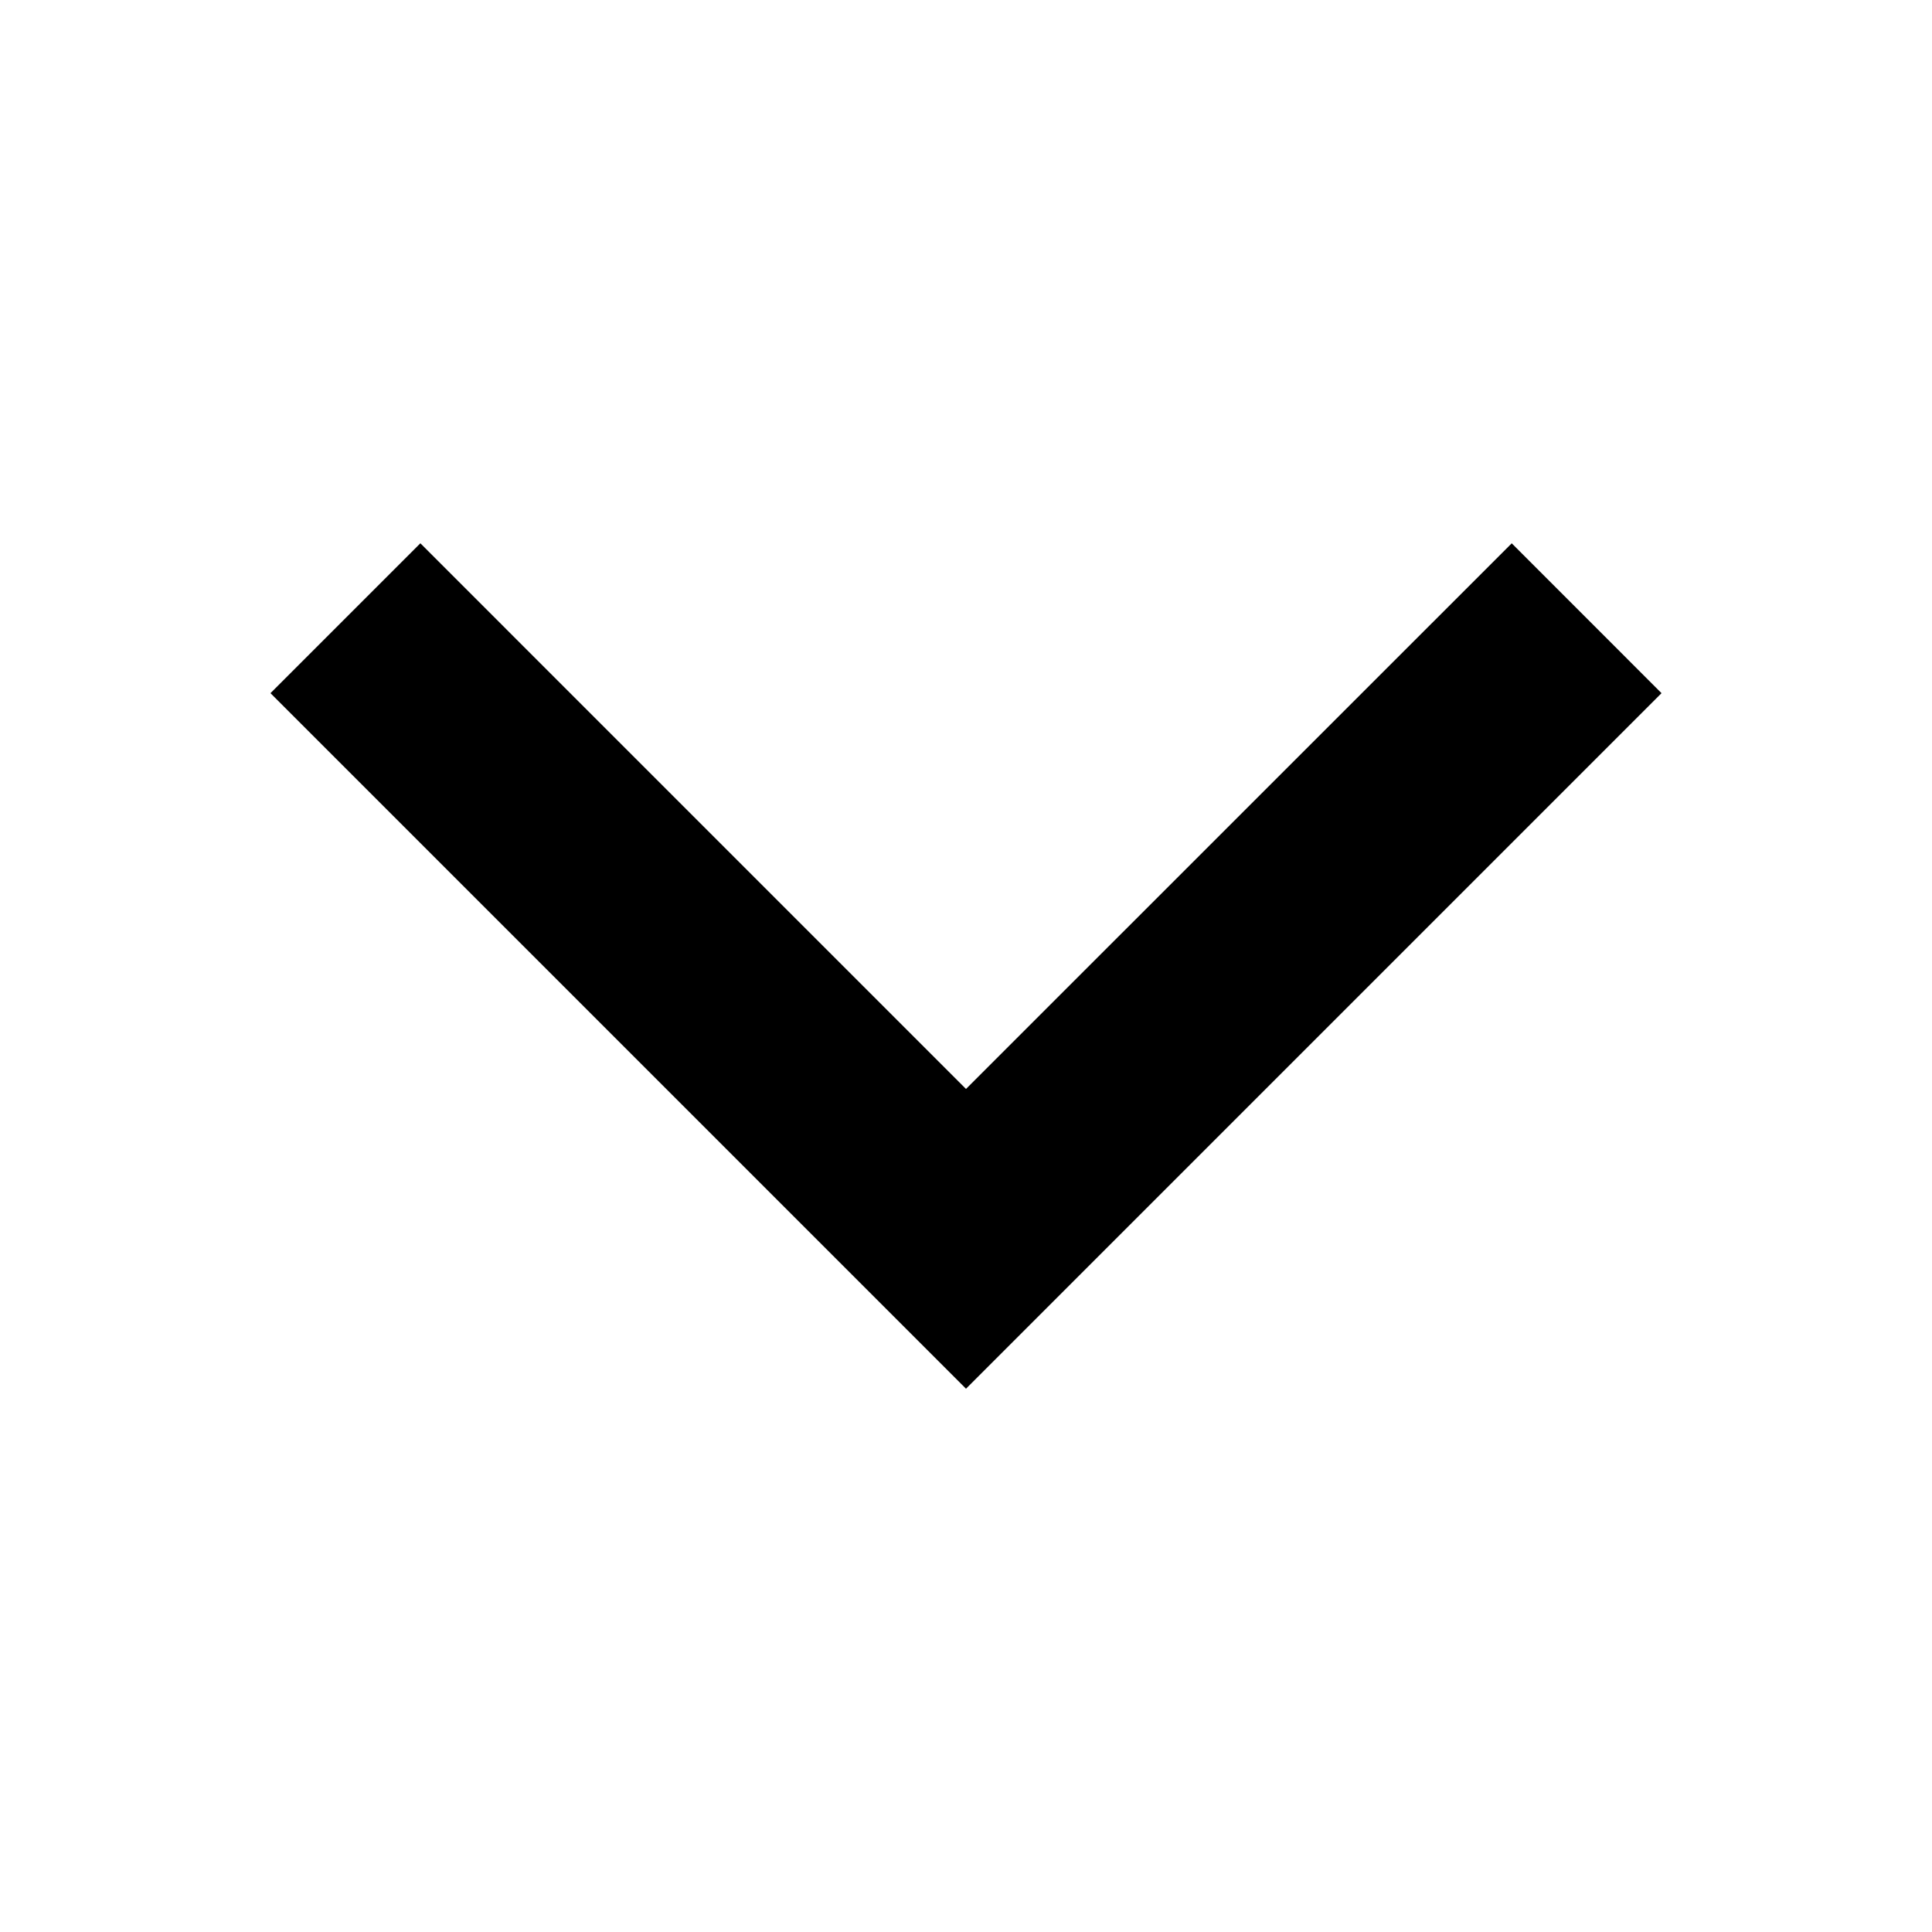
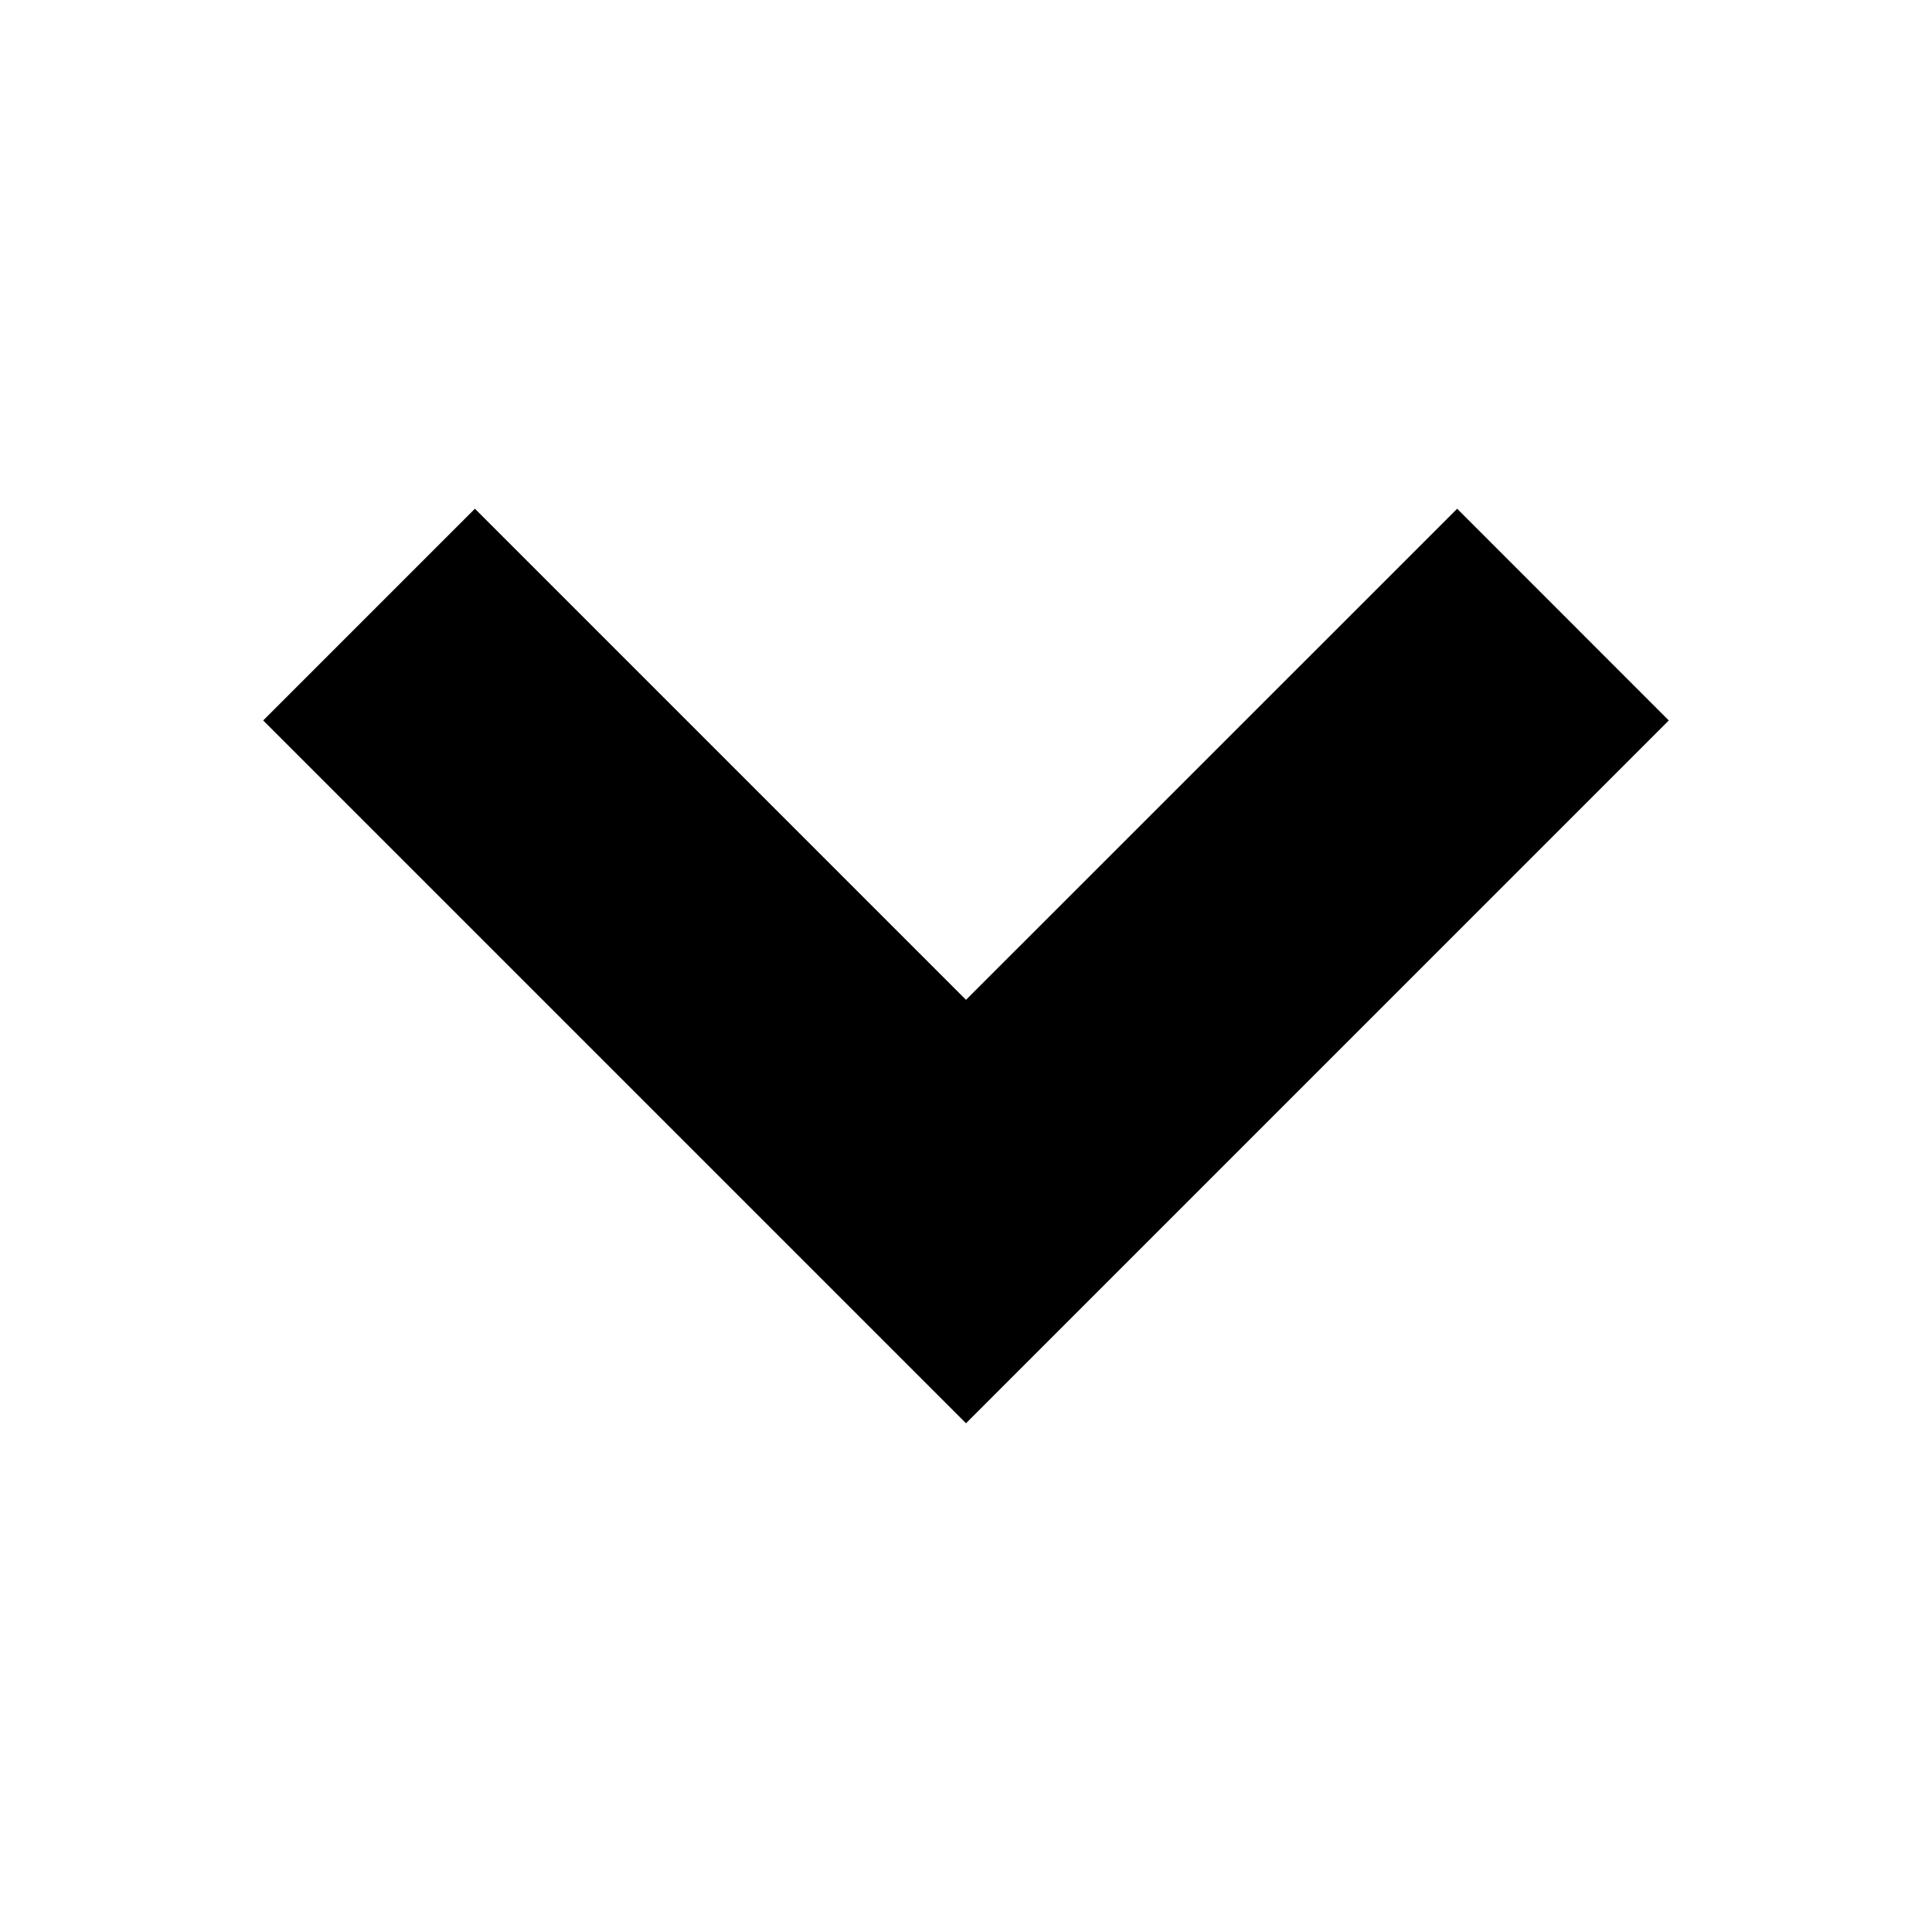
<svg xmlns="http://www.w3.org/2000/svg" version="1.1" id="レイヤー_1" x="0px" y="0px" width="64px" height="64px" viewBox="0 0 64 64" enable-background="new 0 0 64 64" xml:space="preserve">
-   <path d="M32,46.003l23.04-23.041l-4.962-4.964L32,36.073L13.925,17.997L8.96,22.962L32,46.003z" />
+   <polygon points="48.271,16.853 32,33.121 15.732,16.852 8.718,23.866 32,47.148 55.281,23.866 " />
</svg>
